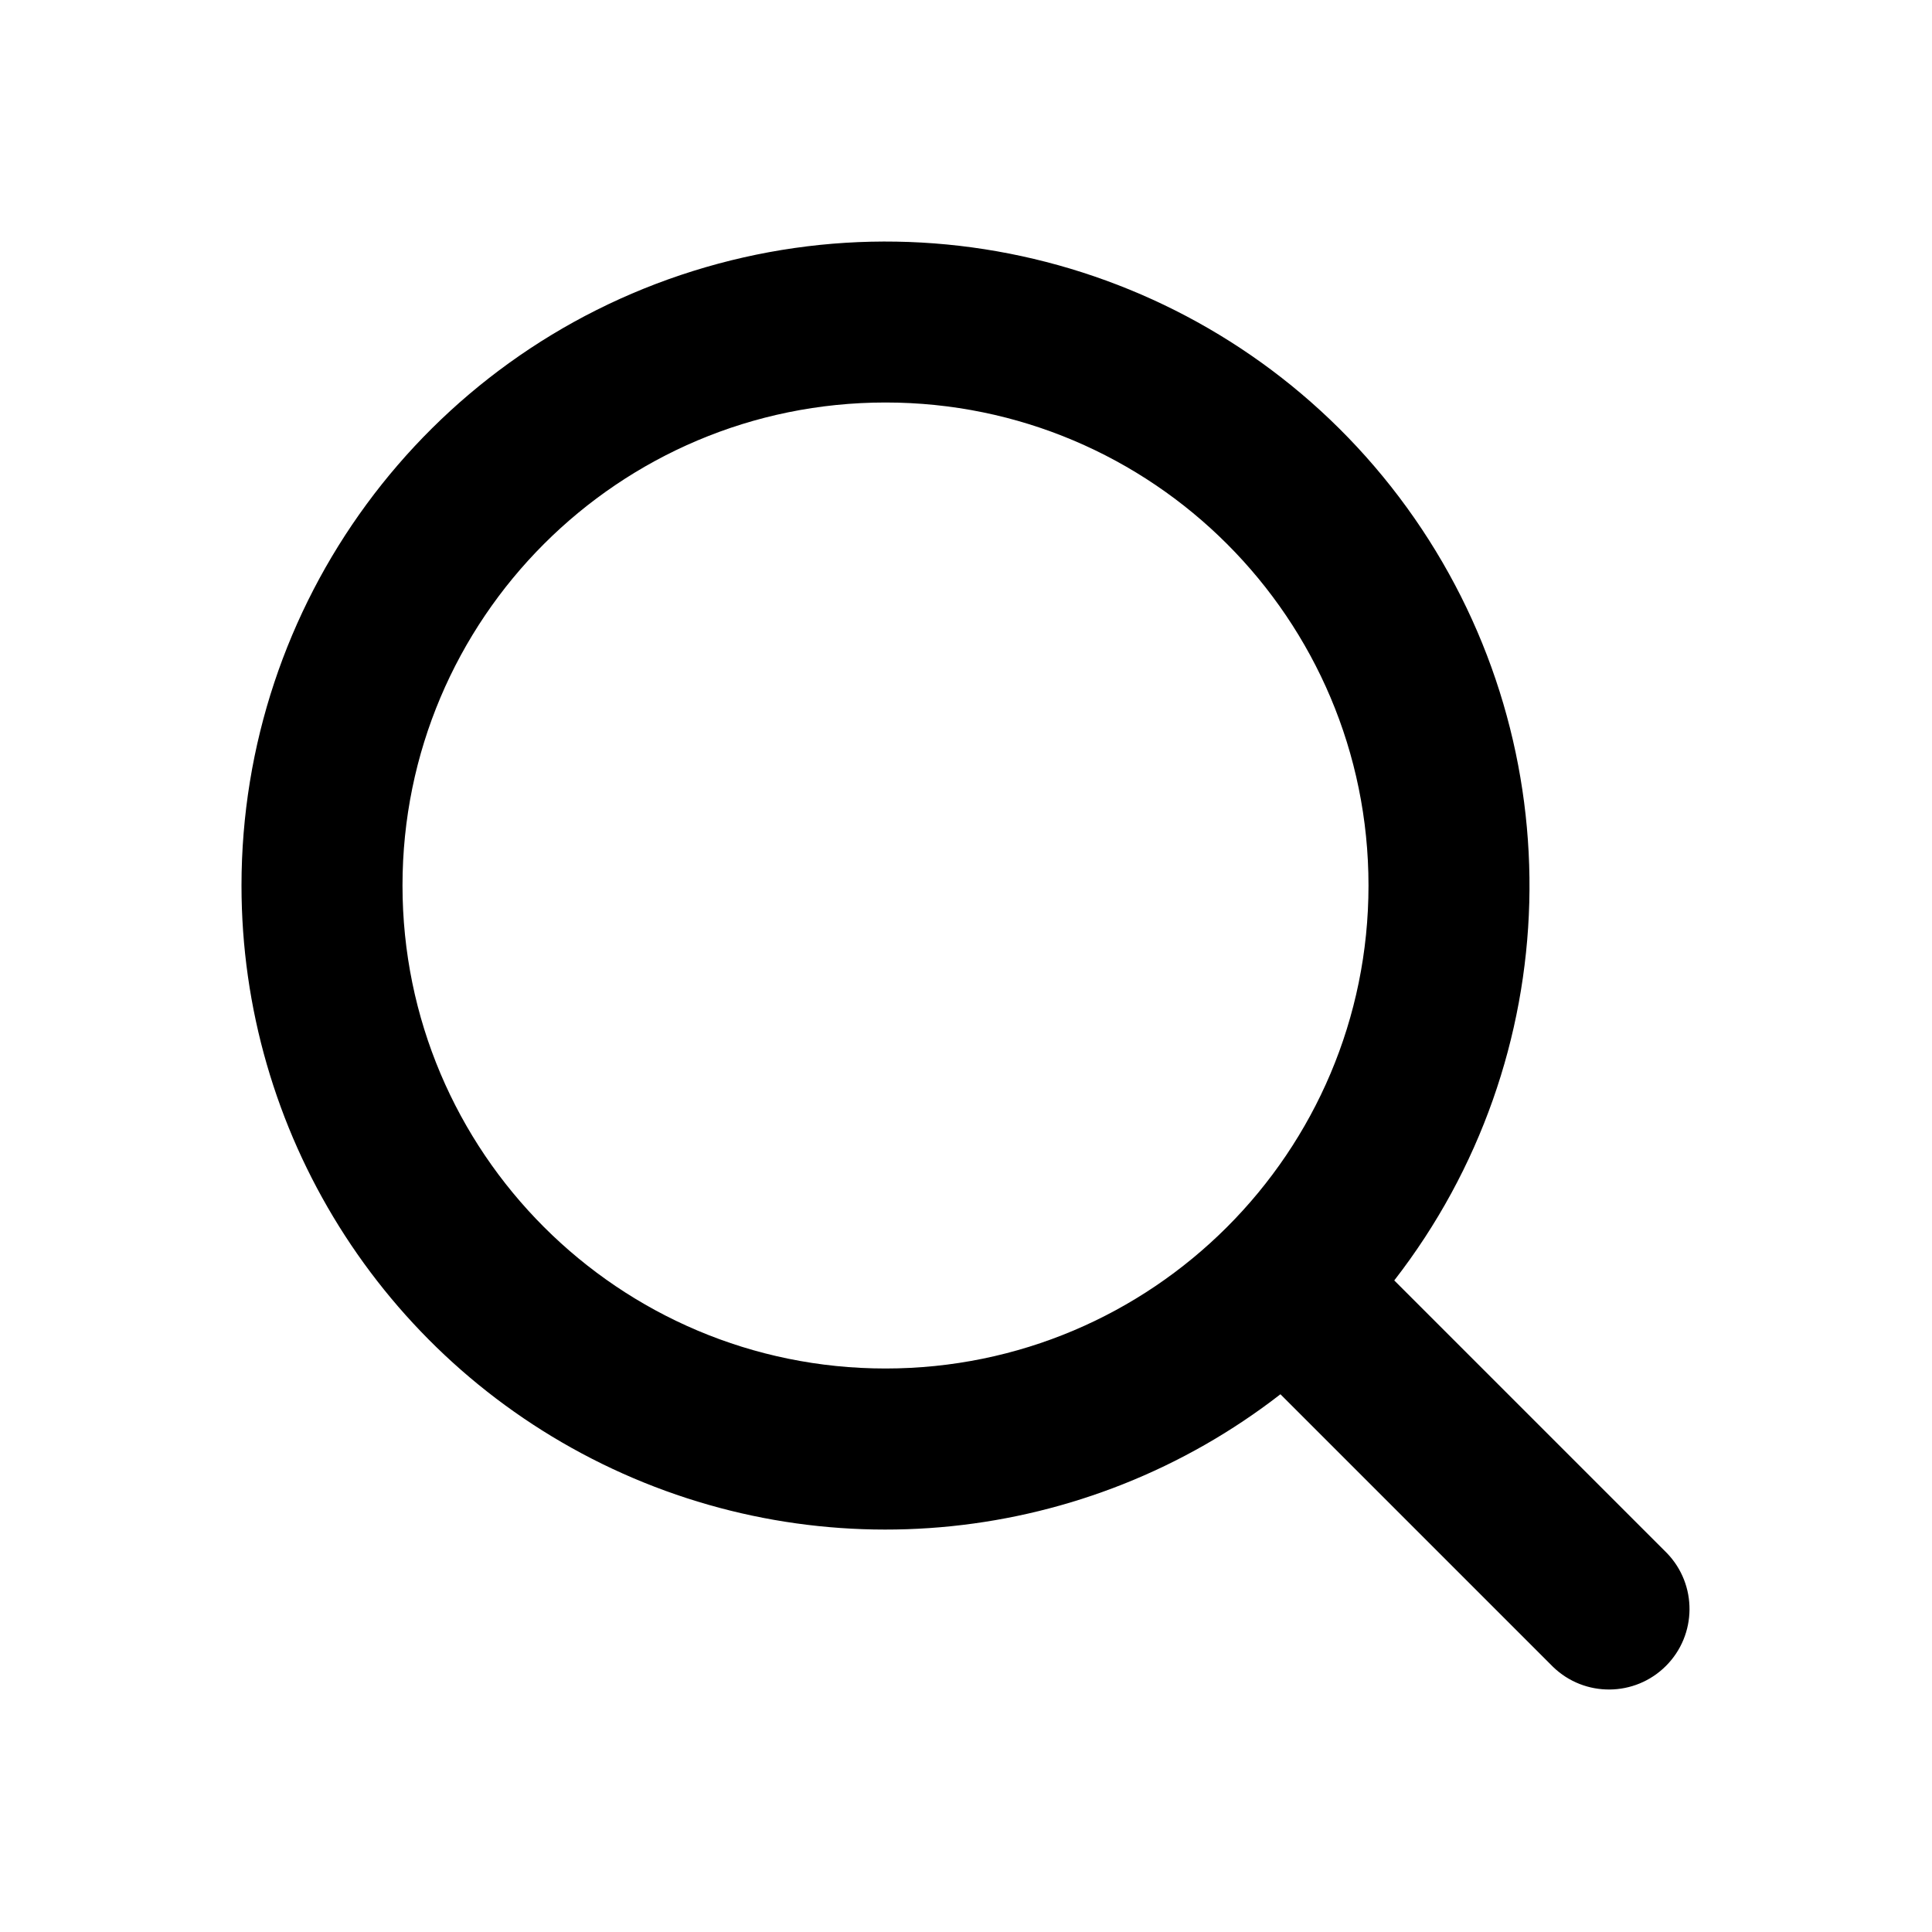
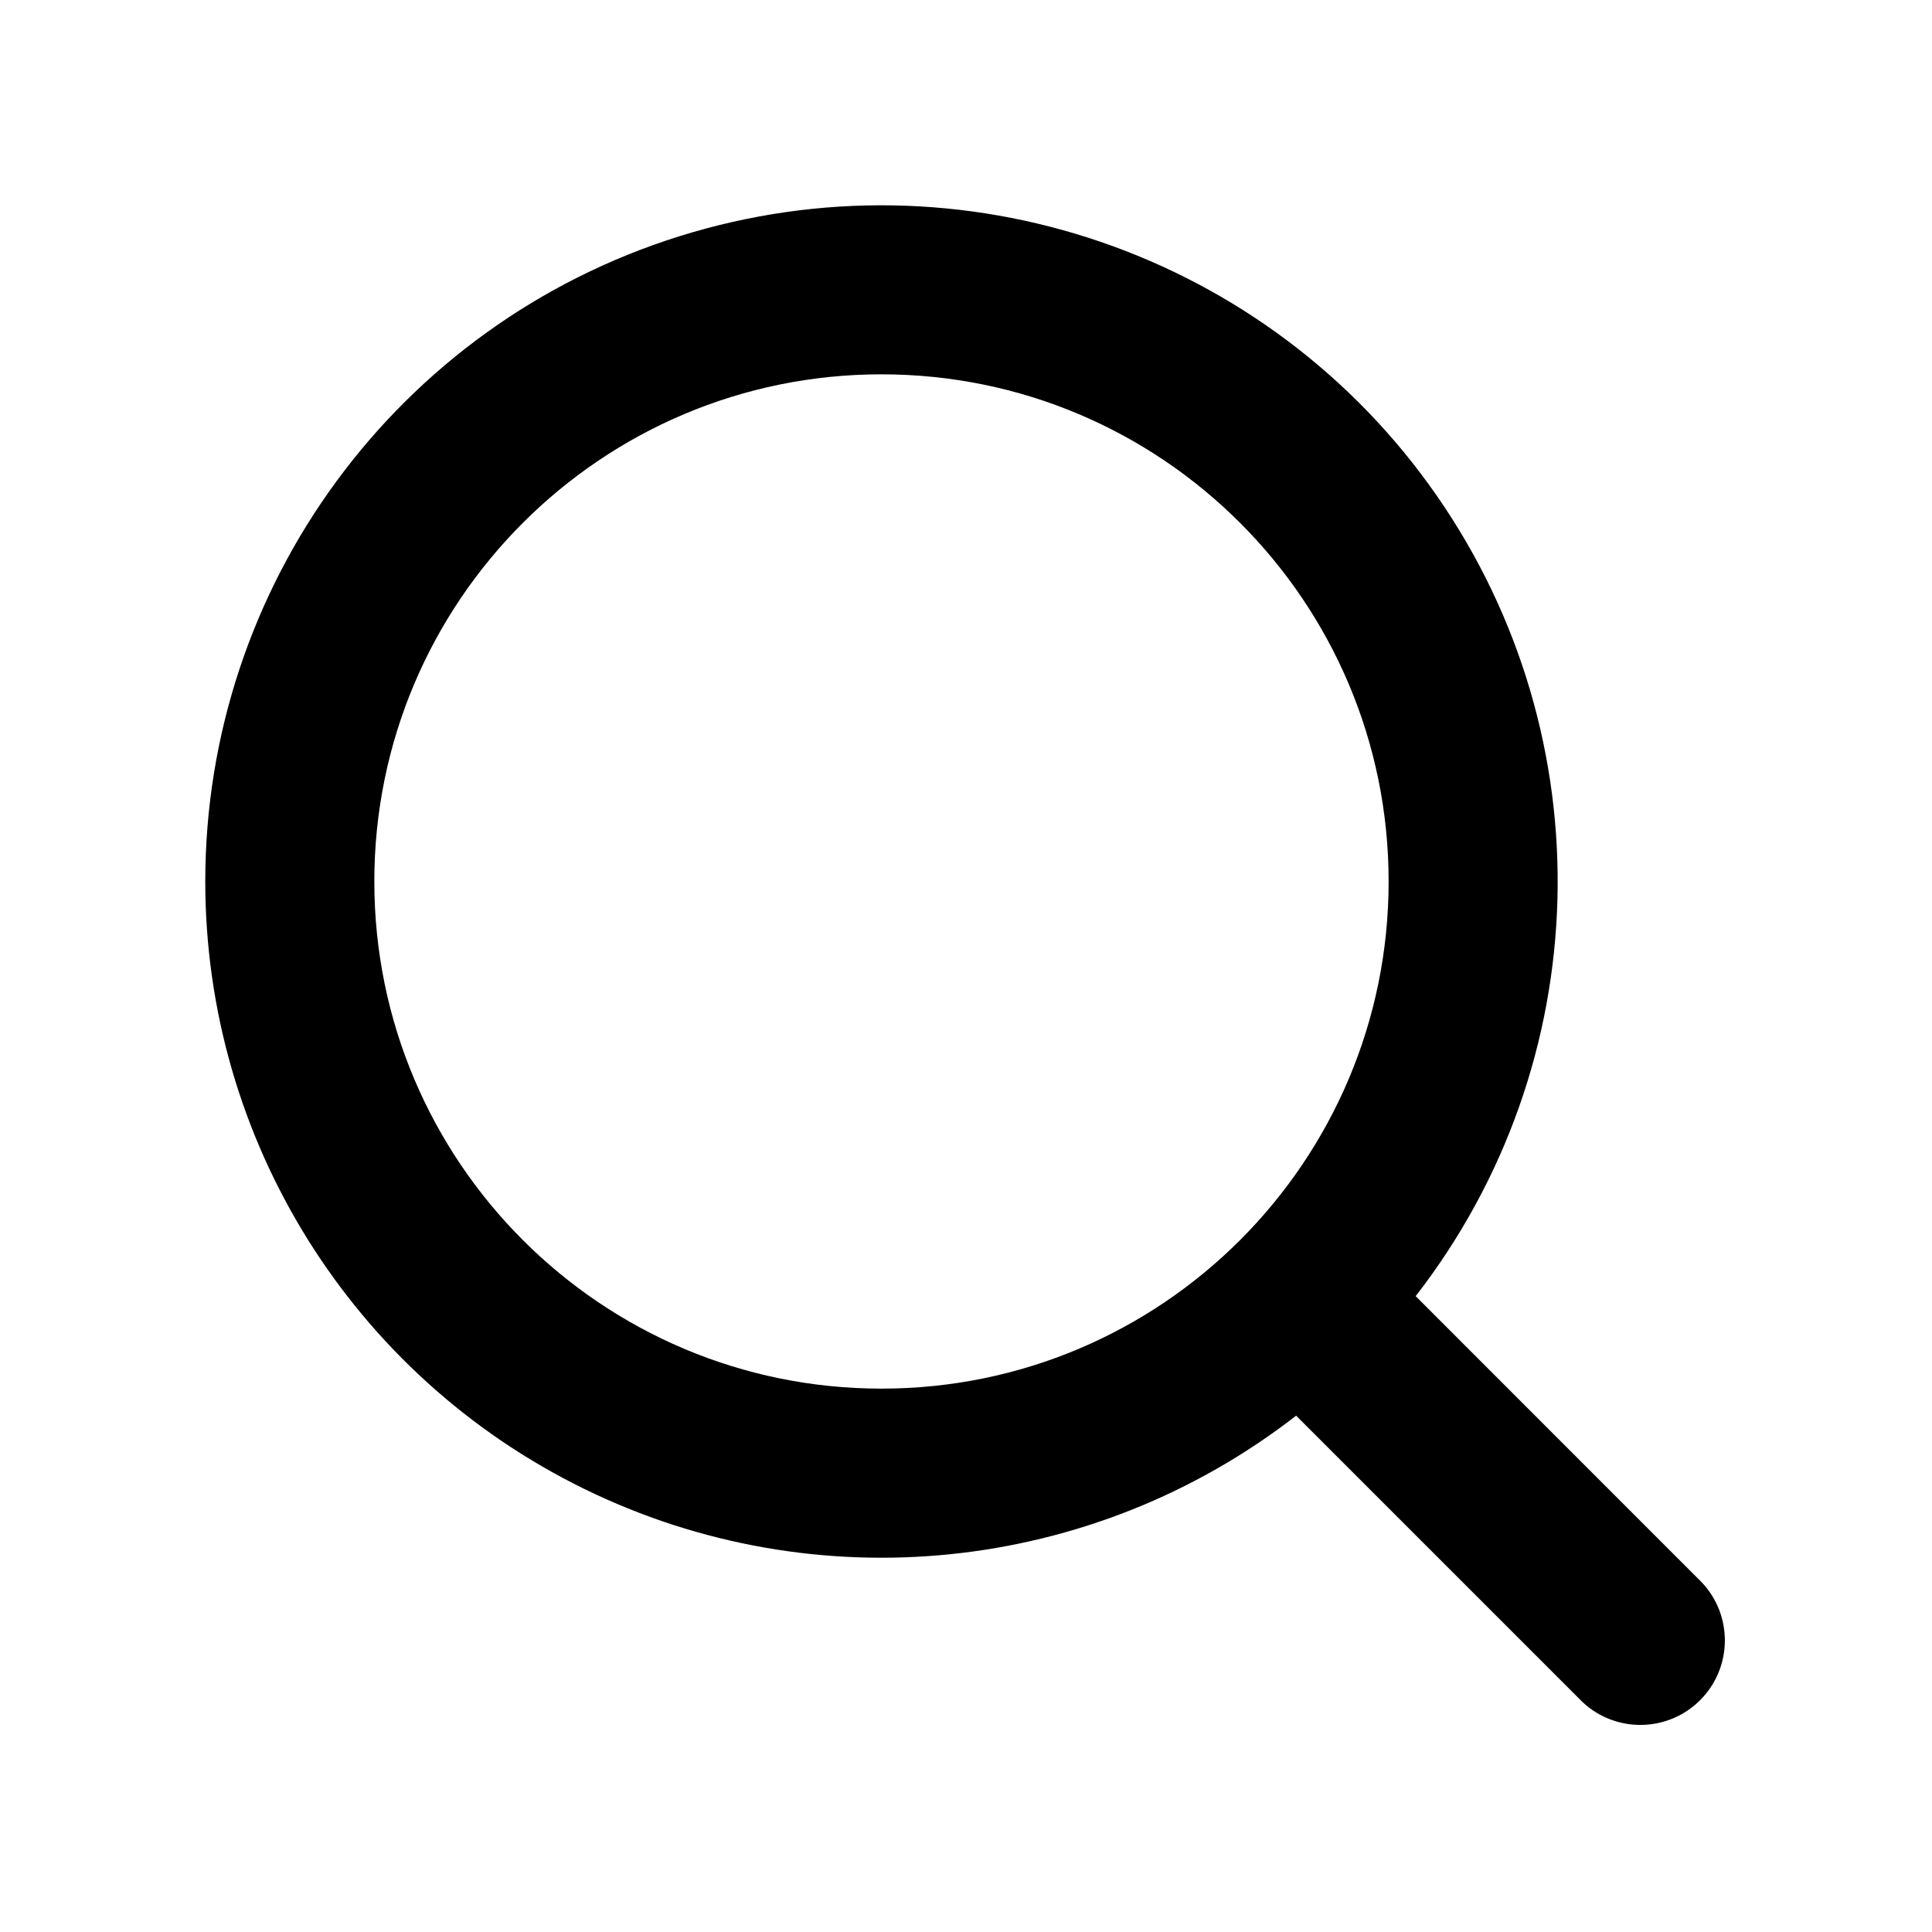
- <svg xmlns="http://www.w3.org/2000/svg" viewBox="0 0 24 24">
-   <path fill="currentColor" fill-rule="evenodd" d="M11 5a6 6 0 100 12 6 6 0 000-12zm-8 6a8 8 0 1114.32 4.906l3.387 3.387a1 1 0 01-1.414 1.414l-3.387-3.387A8 8 0 013 11z" clip-rule="evenodd" />
+ <svg xmlns="http://www.w3.org/2000/svg" fill="none" viewBox="0 0 16 16">
+   <path fill="currentColor" fill-rule="evenodd" d="M7.3 3.1a4.2 4.2 0 100 8.4 4.2 4.2 0 000-8.4zM1.7 7.3a5.6 5.6 0 1110.024 3.434l2.37 2.371a.7.7 0 01-.989.99l-2.371-2.371A5.6 5.6 0 011.7 7.3z" clip-rule="evenodd" />
</svg>
